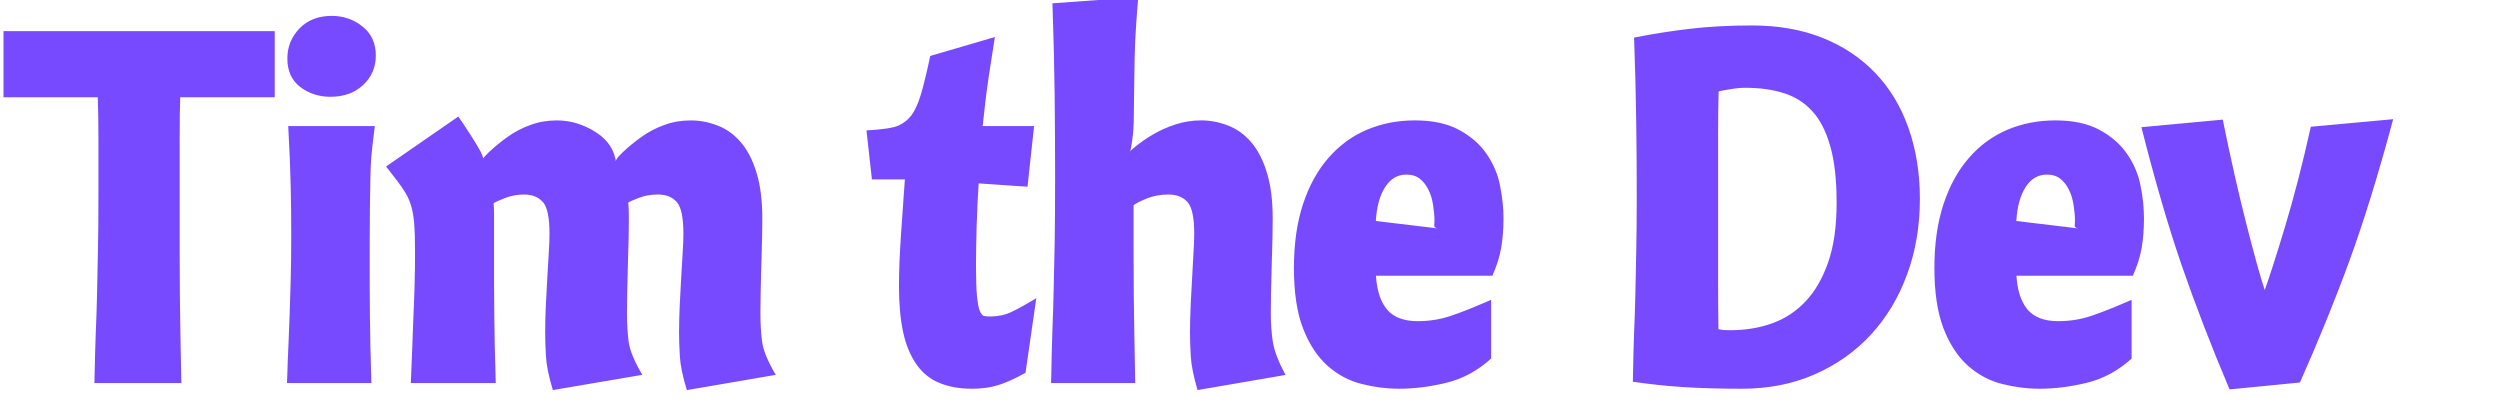
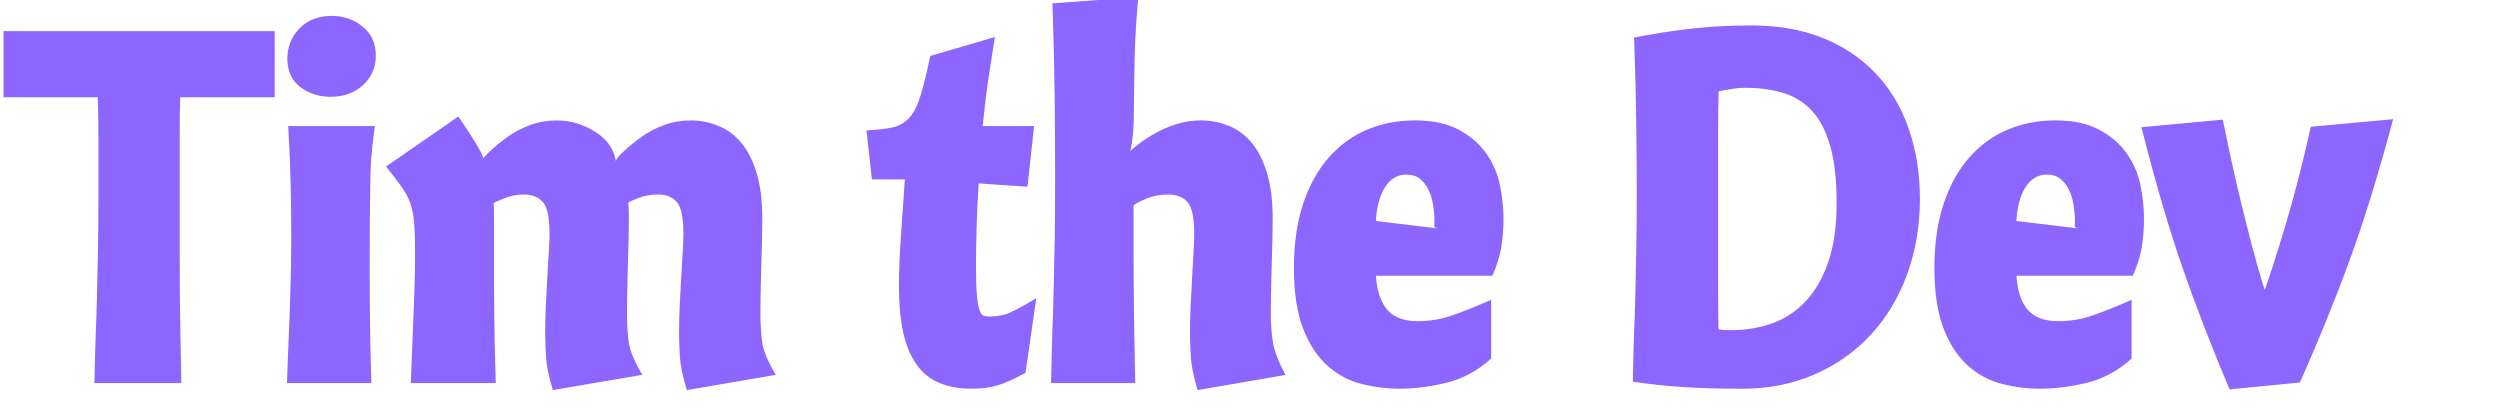
- <svg xmlns="http://www.w3.org/2000/svg" version="1.1" viewBox="0.0 0.0 350.979 57.601" fill="none" stroke="none" stroke-linecap="square" stroke-miterlimit="10">
+ <svg xmlns="http://www.w3.org/2000/svg" version="1.1" viewBox="0.0 0.0 350.979 57.61" fill="none" stroke="none" stroke-linecap="square" stroke-miterlimit="10">
  <clipPath id="p.0">
    <path d="m0 0l350.979 0l0 57.601l-350.979 0l0 -57.601z" clip-rule="nonzero" />
  </clipPath>
  <g clip-path="url(#p.0)">
    <path fill="#000000" fill-opacity="0.0" d="m0 0l350.979 0l0 57.601l-350.979 0z" fill-rule="evenodd" />
    <path fill="#000000" fill-opacity="0.0" d="m-9.181 -19.224l725.26 0l0 100.189l-725.26 0z" fill-rule="evenodd" />
-     <path fill="#774aff" d="m38.569 13.651l-13.266 0q-0.078 1.781 -0.078 5.672q0 3.875 0 9.344q0 4 0 7.234q0 3.219 0.031 6.016q0.047 2.797 0.078 5.328q0.031 2.531 0.125 6.531l-12.203 0q0.094 -4.625 0.188 -7.047q0.109 -2.438 0.172 -5.062q0.062 -2.625 0.125 -6.016q0.078 -3.391 0.078 -8.516q0 -3.734 0 -7.375q0 -3.656 -0.094 -6.109l-13.234 0l0 -9.281l38.078 0l0 9.281zm14.052 4.047q-0.391 3.047 -0.5 4.406q-0.094 1.359 -0.125 3.047q-0.031 1.672 -0.062 3.906q-0.031 2.234 -0.031 5.281q0 3.062 0 5.531q0 2.453 0.031 4.594q0.031 2.125 0.062 4.016q0.031 1.891 0.141 5.297l-11.844 0q0.125 -3.906 0.219 -5.766q0.094 -1.875 0.156 -3.953q0.078 -2.094 0.141 -4.719q0.078 -2.625 0.078 -6.531q0 -3.594 -0.078 -6.734q-0.062 -3.156 -0.344 -8.375l12.156 0zm-12.281 -9.484q0 -2.422 1.688 -4.203q1.703 -1.781 4.562 -1.781q2.422 0 4.297 1.484q1.875 1.484 1.875 4.094q0 2.453 -1.781 4.125q-1.781 1.656 -4.594 1.656q-2.406 0 -4.234 -1.375q-1.812 -1.391 -1.812 -4.0zm56.087 46.547q-0.875 -2.844 -0.984 -4.75q-0.109 -1.906 -0.109 -3.281q0 -1.891 0.094 -3.875q0.109 -2.0 0.203 -3.828q0.109 -1.828 0.203 -3.438q0.109 -1.625 0.109 -2.781q0 -3.422 -0.938 -4.453q-0.922 -1.047 -2.625 -1.047q-1.484 0 -2.688 0.469q-1.188 0.453 -1.5 0.672q0.094 0.578 0.094 2.219q0 0.953 -0.031 2.766q-0.031 1.797 -0.109 3.844q-0.062 2.031 -0.094 3.891q-0.031 1.844 -0.031 2.828q0 2.109 0.234 3.969q0.25 1.844 1.922 4.656l-12.562 2.141q-0.859 -2.844 -0.969 -4.75q-0.109 -1.906 -0.109 -3.281q0 -1.891 0.094 -3.875q0.109 -2.0 0.203 -3.828q0.109 -1.828 0.203 -3.438q0.109 -1.625 0.109 -2.781q0 -3.422 -0.938 -4.453q-0.922 -1.047 -2.625 -1.047q-1.469 0 -2.703 0.5q-1.234 0.484 -1.578 0.719q0.062 0.594 0.062 2.172q0 1.578 0 3.641q0 3.062 0 5.531q0 2.453 0.031 4.594q0.031 2.125 0.062 4.016q0.031 1.891 0.141 5.297l-11.922 0q0.141 -3.031 0.203 -5.016q0.062 -2.0 0.156 -4.234q0.109 -2.234 0.172 -4.578q0.062 -2.359 0.062 -4.547q0 -2.531 -0.125 -4.062q-0.125 -1.531 -0.469 -2.594q-0.344 -1.078 -0.953 -2.0q-0.594 -0.938 -2.516 -3.375l10.141 -7.016q2.141 3.141 2.984 4.672q0.859 1.531 0.391 1.969q-0.375 -0.422 0.875 -1.594q1.25 -1.188 2.688 -2.203q1.453 -1.031 3.172 -1.656q1.734 -0.641 3.719 -0.641q2.875 0 5.453 1.641q2.594 1.641 2.875 4.422q-0.359 -0.391 0.891 -1.562q1.25 -1.188 2.688 -2.203q1.453 -1.031 3.172 -1.656q1.734 -0.641 3.719 -0.641q1.922 0 3.766 0.719q1.859 0.703 3.266 2.344q1.406 1.641 2.203 4.281q0.812 2.625 0.812 6.422q0 0.953 -0.031 2.766q-0.031 1.797 -0.109 3.844q-0.062 2.031 -0.094 3.891q-0.031 1.844 -0.031 2.828q0 2.109 0.234 3.969q0.25 1.844 1.922 4.656l-12.484 2.141zm25.218 -36.453q3.406 -0.188 4.516 -0.688q1.125 -0.516 1.844 -1.5q0.719 -1.0 1.281 -2.859q0.562 -1.859 1.312 -5.406l9.078 -2.656q-0.938 5.797 -1.281 8.578q-0.328 2.781 -0.438 3.922l7.219 0l-0.922 8.516l-6.859 -0.469q-0.172 2.594 -0.281 5.938q-0.094 3.344 -0.094 5.719q0 2.672 0.141 4.172q0.156 1.5 0.391 2.062q0.234 0.547 0.484 0.672q0.25 0.125 0.938 0.125q1.125 0 2.203 -0.312q1.094 -0.312 4.312 -2.266l-1.516 10.484q-2.328 1.281 -3.906 1.75q-1.562 0.484 -3.688 0.484q-2.469 0 -4.453 -0.797q-1.969 -0.781 -3.266 -2.625q-1.297 -1.859 -1.875 -4.562q-0.578 -2.719 -0.578 -6.453q0 -3.047 0.297 -7.391q0.297 -4.359 0.531 -7.562l-4.625 0l-0.766 -6.875zm38.153 -18.719q-0.312 3.781 -0.422 6.047q-0.094 2.266 -0.125 5q-0.031 2.719 -0.078 5.984q-0.031 3.266 -0.828 5.922q-0.531 -0.609 0.75 -1.703q1.281 -1.094 2.766 -1.953q1.484 -0.875 3.188 -1.422q1.703 -0.562 3.594 -0.562q1.906 0 3.75 0.719q1.859 0.703 3.266 2.344q1.406 1.641 2.203 4.281q0.812 2.625 0.812 6.422q0 0.953 -0.031 2.766q-0.031 1.797 -0.109 3.844q-0.062 2.031 -0.094 3.891q-0.031 1.844 -0.031 2.828q0 2.094 0.281 3.969q0.281 1.859 1.781 4.672l-12.344 2.125q-0.844 -2.859 -0.953 -4.75q-0.109 -1.906 -0.109 -3.281q0 -1.891 0.094 -3.875q0.109 -2.0 0.203 -3.828q0.094 -1.828 0.188 -3.438q0.109 -1.625 0.109 -2.781q0 -3.406 -0.953 -4.453q-0.938 -1.047 -2.672 -1.047q-1.656 0 -3.016 0.547q-1.359 0.547 -1.875 0.953q0 3.266 0 6.531q0 3.25 0.031 6.156q0.047 2.891 0.078 5.547q0.031 2.656 0.125 6.734l-11.812 0q0.094 -4.875 0.188 -7.547q0.109 -2.672 0.172 -5.562q0.078 -2.891 0.141 -6.578q0.062 -3.703 0.062 -9.281q0 -5.672 -0.062 -11.344q-0.062 -5.688 -0.312 -13.0l12.047 -0.875zm33.372 39.125q0.203 3.141 1.578 4.766q1.391 1.609 4.281 1.609q2.453 0 4.672 -0.75q2.234 -0.75 5.641 -2.25l0 8.25q-2.859 2.578 -6.312 3.406q-3.438 0.828 -6.594 0.828q-2.641 0 -5.281 -0.672q-2.641 -0.656 -4.797 -2.562q-2.141 -1.922 -3.422 -5.234q-1.281 -3.312 -1.281 -8.5q0 -5.078 1.281 -8.953q1.281 -3.875 3.578 -6.5q2.297 -2.625 5.391 -3.938q3.109 -1.312 6.734 -1.312q3.734 0 6.188 1.328q2.469 1.328 3.875 3.375q1.422 2.047 1.891 4.453q0.484 2.406 0.484 4.609q0 2.266 -0.328 4.141q-0.328 1.875 -1.234 3.906l-16.344 0zm4.266 -14.203q-1.859 0 -2.984 1.766q-1.125 1.766 -1.297 4.75l9.281 1.109q-1.109 -0.047 -1.078 -0.437q0.031 -0.406 0.031 -0.688q0 -0.969 -0.188 -2.172q-0.172 -1.219 -0.656 -2.188q-0.469 -0.969 -1.203 -1.547q-0.734 -0.594 -1.906 -0.594zm31.974 -19.234q3.859 -0.766 7.828 -1.234q3.969 -0.469 8.719 -0.469q5.531 0 9.891 1.734q4.359 1.734 7.438 4.953q3.078 3.219 4.656 7.734q1.594 4.516 1.594 9.938q0 5.719 -1.797 10.594q-1.781 4.875 -5.078 8.453q-3.297 3.562 -7.891 5.578q-4.594 2.016 -10.219 2.016q-4.641 0 -8.25 -0.234q-3.609 -0.234 -7.062 -0.75q0.078 -4.438 0.172 -6.859q0.109 -2.438 0.172 -5.062q0.062 -2.625 0.125 -6.016q0.078 -3.391 0.078 -8.516q0 -5.109 -0.078 -10.203q-0.062 -5.094 -0.297 -11.656zm15.609 7.047q-1.0 0 -2.219 0.219q-1.219 0.203 -1.516 0.281q-0.078 2.156 -0.078 6.141q0 3.969 0 9.703q0 5.937 0 10.266q0 4.328 0.047 7.266q0.344 0.156 1.703 0.156q3.172 0 5.859 -0.969q2.688 -0.969 4.672 -3.078q2.0 -2.109 3.172 -5.484q1.188 -3.391 1.188 -8.344q0 -4.891 -0.906 -8.0q-0.891 -3.125 -2.531 -4.891q-1.625 -1.781 -3.984 -2.516q-2.359 -0.75 -5.406 -0.75zm38.07 26.391q0.203 3.141 1.578 4.766q1.391 1.609 4.281 1.609q2.453 0 4.672 -0.75q2.234 -0.75 5.641 -2.25l0 8.25q-2.859 2.578 -6.312 3.406q-3.438 0.828 -6.594 0.828q-2.641 0 -5.281 -0.672q-2.641 -0.656 -4.797 -2.562q-2.141 -1.922 -3.422 -5.234q-1.281 -3.312 -1.281 -8.5q0 -5.078 1.281 -8.953q1.281 -3.875 3.578 -6.5q2.297 -2.625 5.391 -3.938q3.109 -1.312 6.734 -1.312q3.734 0 6.188 1.328q2.469 1.328 3.875 3.375q1.422 2.047 1.891 4.453q0.484 2.406 0.484 4.609q0 2.266 -0.328 4.141q-0.328 1.875 -1.234 3.906l-16.344 0zm4.266 -14.203q-1.859 0 -2.984 1.766q-1.125 1.766 -1.297 4.75l9.281 1.109q-1.109 -0.047 -1.078 -0.437q0.031 -0.406 0.031 -0.688q0 -0.969 -0.188 -2.172q-0.172 -1.219 -0.656 -2.188q-0.469 -0.969 -1.203 -1.547q-0.734 -0.594 -1.906 -0.594zm48.626 -7.781q-3.062 11.422 -6.078 19.703q-3.016 8.281 -7.016 17.266l-9.875 0.969q-3.875 -9.172 -6.734 -17.453q-2.844 -8.281 -5.641 -19.359l11.422 -1.062q1.625 8.031 3.312 14.656q1.688 6.625 2.578 9.266q0.953 -2.609 2.844 -8.859q1.891 -6.266 3.625 -14.062l11.562 -1.062z" fill-rule="nonzero" />
+     <path fill="#8c66ff" d="m38.569 13.651l-13.266 0q-0.078 1.781 -0.078 5.672q0 3.875 0 9.344q0 4 0 7.234q0 3.219 0.031 6.016q0.047 2.797 0.078 5.328q0.031 2.531 0.125 6.531l-12.203 0q0.094 -4.625 0.188 -7.047q0.109 -2.438 0.172 -5.062q0.062 -2.625 0.125 -6.016q0.078 -3.391 0.078 -8.516q0 -3.734 0 -7.375q0 -3.656 -0.094 -6.109l-13.234 0l0 -9.281l38.078 0l0 9.281zm14.052 4.047q-0.391 3.047 -0.5 4.406q-0.094 1.359 -0.125 3.047q-0.031 1.672 -0.062 3.906q-0.031 2.234 -0.031 5.281q0 3.062 0 5.531q0 2.453 0.031 4.594q0.031 2.125 0.062 4.016q0.031 1.891 0.141 5.297l-11.844 0q0.125 -3.906 0.219 -5.766q0.094 -1.875 0.156 -3.953q0.078 -2.094 0.141 -4.719q0.078 -2.625 0.078 -6.531q0 -3.594 -0.078 -6.734q-0.062 -3.156 -0.344 -8.375l12.156 0zm-12.281 -9.484q0 -2.422 1.688 -4.203q1.703 -1.781 4.562 -1.781q2.422 0 4.297 1.484q1.875 1.484 1.875 4.094q0 2.453 -1.781 4.125q-1.781 1.656 -4.594 1.656q-2.406 0 -4.234 -1.375q-1.812 -1.391 -1.812 -4.0zm56.087 46.547q-0.875 -2.844 -0.984 -4.75q-0.109 -1.906 -0.109 -3.281q0 -1.891 0.094 -3.875q0.109 -2.0 0.203 -3.828q0.109 -1.828 0.203 -3.438q0.109 -1.625 0.109 -2.781q0 -3.422 -0.938 -4.453q-0.922 -1.047 -2.625 -1.047q-1.484 0 -2.688 0.469q-1.188 0.453 -1.5 0.672q0.094 0.578 0.094 2.219q0 0.953 -0.031 2.766q-0.031 1.797 -0.109 3.844q-0.062 2.031 -0.094 3.891q-0.031 1.844 -0.031 2.828q0 2.109 0.234 3.969q0.25 1.844 1.922 4.656l-12.562 2.141q-0.859 -2.844 -0.969 -4.75q-0.109 -1.906 -0.109 -3.281q0 -1.891 0.094 -3.875q0.109 -2.0 0.203 -3.828q0.109 -1.828 0.203 -3.438q0.109 -1.625 0.109 -2.781q0 -3.422 -0.938 -4.453q-0.922 -1.047 -2.625 -1.047q-1.469 0 -2.703 0.5q-1.234 0.484 -1.578 0.719q0.062 0.594 0.062 2.172q0 1.578 0 3.641q0 3.062 0 5.531q0 2.453 0.031 4.594q0.031 2.125 0.062 4.016q0.031 1.891 0.141 5.297l-11.922 0q0.141 -3.031 0.203 -5.016q0.062 -2.0 0.156 -4.234q0.109 -2.234 0.172 -4.578q0.062 -2.359 0.062 -4.547q0 -2.531 -0.125 -4.062q-0.125 -1.531 -0.469 -2.594q-0.344 -1.078 -0.953 -2.0q-0.594 -0.938 -2.516 -3.375l10.141 -7.016q2.141 3.141 2.984 4.672q0.859 1.531 0.391 1.969q-0.375 -0.422 0.875 -1.594q1.25 -1.188 2.688 -2.203q1.453 -1.031 3.172 -1.656q1.734 -0.641 3.719 -0.641q2.875 0 5.453 1.641q2.594 1.641 2.875 4.422q-0.359 -0.391 0.891 -1.562q1.25 -1.188 2.688 -2.203q1.453 -1.031 3.172 -1.656q1.734 -0.641 3.719 -0.641q1.922 0 3.766 0.719q1.859 0.703 3.266 2.344q1.406 1.641 2.203 4.281q0.812 2.625 0.812 6.422q0 0.953 -0.031 2.766q-0.031 1.797 -0.109 3.844q-0.062 2.031 -0.094 3.891q-0.031 1.844 -0.031 2.828q0 2.109 0.234 3.969q0.25 1.844 1.922 4.656l-12.484 2.141zm25.218 -36.453q3.406 -0.188 4.516 -0.688q1.125 -0.516 1.844 -1.5q0.719 -1.0 1.281 -2.859q0.562 -1.859 1.312 -5.406l9.078 -2.656q-0.938 5.797 -1.281 8.578q-0.328 2.781 -0.438 3.922l7.219 0l-0.922 8.516l-6.859 -0.469q-0.172 2.594 -0.281 5.938q-0.094 3.344 -0.094 5.719q0 2.672 0.141 4.172q0.156 1.5 0.391 2.062q0.234 0.547 0.484 0.672q0.25 0.125 0.938 0.125q1.125 0 2.203 -0.312q1.094 -0.312 4.312 -2.266l-1.516 10.484q-2.328 1.281 -3.906 1.75q-1.562 0.484 -3.688 0.484q-2.469 0 -4.453 -0.797q-1.969 -0.781 -3.266 -2.625q-1.297 -1.859 -1.875 -4.562q-0.578 -2.719 -0.578 -6.453q0 -3.047 0.297 -7.391q0.297 -4.359 0.531 -7.562l-4.625 0l-0.766 -6.875zm38.153 -18.719q-0.312 3.781 -0.422 6.047q-0.094 2.266 -0.125 5q-0.031 2.719 -0.078 5.984q-0.031 3.266 -0.828 5.922q-0.531 -0.609 0.75 -1.703q1.281 -1.094 2.766 -1.953q1.484 -0.875 3.188 -1.422q1.703 -0.562 3.594 -0.562q1.906 0 3.75 0.719q1.859 0.703 3.266 2.344q1.406 1.641 2.203 4.281q0.812 2.625 0.812 6.422q0 0.953 -0.031 2.766q-0.031 1.797 -0.109 3.844q-0.062 2.031 -0.094 3.891q-0.031 1.844 -0.031 2.828q0 2.094 0.281 3.969q0.281 1.859 1.781 4.672l-12.344 2.125q-0.844 -2.859 -0.953 -4.75q-0.109 -1.906 -0.109 -3.281q0 -1.891 0.094 -3.875q0.109 -2.0 0.203 -3.828q0.094 -1.828 0.188 -3.438q0.109 -1.625 0.109 -2.781q0 -3.406 -0.953 -4.453q-0.938 -1.047 -2.672 -1.047q-1.656 0 -3.016 0.547q-1.359 0.547 -1.875 0.953q0 3.266 0 6.531q0 3.25 0.031 6.156q0.047 2.891 0.078 5.547q0.031 2.656 0.125 6.734l-11.812 0q0.094 -4.875 0.188 -7.547q0.109 -2.672 0.172 -5.562q0.078 -2.891 0.141 -6.578q0.062 -3.703 0.062 -9.281q0 -5.672 -0.062 -11.344q-0.062 -5.688 -0.312 -13.0l12.047 -0.875zm33.372 39.125q0.203 3.141 1.578 4.766q1.391 1.609 4.281 1.609q2.453 0 4.672 -0.75q2.234 -0.75 5.641 -2.25l0 8.25q-2.859 2.578 -6.312 3.406q-3.438 0.828 -6.594 0.828q-2.641 0 -5.281 -0.672q-2.641 -0.656 -4.797 -2.562q-2.141 -1.922 -3.422 -5.234q-1.281 -3.312 -1.281 -8.5q0 -5.078 1.281 -8.953q1.281 -3.875 3.578 -6.5q2.297 -2.625 5.391 -3.938q3.109 -1.312 6.734 -1.312q3.734 0 6.188 1.328q2.469 1.328 3.875 3.375q1.422 2.047 1.891 4.453q0.484 2.406 0.484 4.609q0 2.266 -0.328 4.141q-0.328 1.875 -1.234 3.906l-16.344 0zm4.266 -14.203q-1.859 0 -2.984 1.766q-1.125 1.766 -1.297 4.75l9.281 1.109q-1.109 -0.047 -1.078 -0.437q0.031 -0.406 0.031 -0.688q0 -0.969 -0.188 -2.172q-0.172 -1.219 -0.656 -2.188q-0.469 -0.969 -1.203 -1.547q-0.734 -0.594 -1.906 -0.594zm31.974 -19.234q3.859 -0.766 7.828 -1.234q3.969 -0.469 8.719 -0.469q5.531 0 9.891 1.734q4.359 1.734 7.438 4.953q3.078 3.219 4.656 7.734q1.594 4.516 1.594 9.938q0 5.719 -1.797 10.594q-1.781 4.875 -5.078 8.453q-3.297 3.562 -7.891 5.578q-4.594 2.016 -10.219 2.016q-4.641 0 -8.25 -0.234q-3.609 -0.234 -7.062 -0.75q0.078 -4.438 0.172 -6.859q0.109 -2.438 0.172 -5.062q0.062 -2.625 0.125 -6.016q0.078 -3.391 0.078 -8.516q0 -5.109 -0.078 -10.203q-0.062 -5.094 -0.297 -11.656zm15.609 7.047q-1.0 0 -2.219 0.219q-1.219 0.203 -1.516 0.281q-0.078 2.156 -0.078 6.141q0 3.969 0 9.703q0 5.937 0 10.266q0 4.328 0.047 7.266q0.344 0.156 1.703 0.156q3.172 0 5.859 -0.969q2.688 -0.969 4.672 -3.078q2.0 -2.109 3.172 -5.484q1.188 -3.391 1.188 -8.344q0 -4.891 -0.906 -8.0q-0.891 -3.125 -2.531 -4.891q-1.625 -1.781 -3.984 -2.516q-2.359 -0.75 -5.406 -0.75zm38.07 26.391q0.203 3.141 1.578 4.766q1.391 1.609 4.281 1.609q2.453 0 4.672 -0.75q2.234 -0.75 5.641 -2.25l0 8.25q-2.859 2.578 -6.312 3.406q-3.438 0.828 -6.594 0.828q-2.641 0 -5.281 -0.672q-2.641 -0.656 -4.797 -2.562q-2.141 -1.922 -3.422 -5.234q-1.281 -3.312 -1.281 -8.5q0 -5.078 1.281 -8.953q1.281 -3.875 3.578 -6.5q2.297 -2.625 5.391 -3.938q3.109 -1.312 6.734 -1.312q3.734 0 6.188 1.328q2.469 1.328 3.875 3.375q1.422 2.047 1.891 4.453q0.484 2.406 0.484 4.609q0 2.266 -0.328 4.141q-0.328 1.875 -1.234 3.906l-16.344 0zm4.266 -14.203q-1.859 0 -2.984 1.766q-1.125 1.766 -1.297 4.75l9.281 1.109q-1.109 -0.047 -1.078 -0.437q0.031 -0.406 0.031 -0.688q0 -0.969 -0.188 -2.172q-0.172 -1.219 -0.656 -2.188q-0.469 -0.969 -1.203 -1.547q-0.734 -0.594 -1.906 -0.594zm48.626 -7.781q-3.062 11.422 -6.078 19.703q-3.016 8.281 -7.016 17.266l-9.875 0.969q-3.875 -9.172 -6.734 -17.453q-2.844 -8.281 -5.641 -19.359l11.422 -1.062q1.625 8.031 3.312 14.656q1.688 6.625 2.578 9.266q0.953 -2.609 2.844 -8.859q1.891 -6.266 3.625 -14.062l11.562 -1.062z" fill-rule="nonzero" />
  </g>
</svg>
